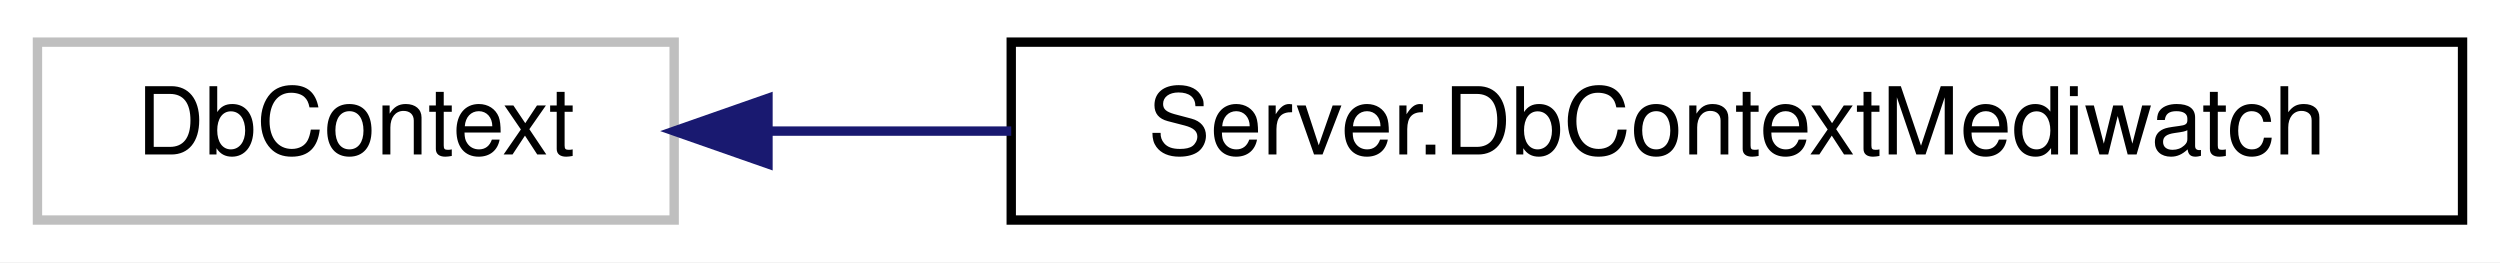
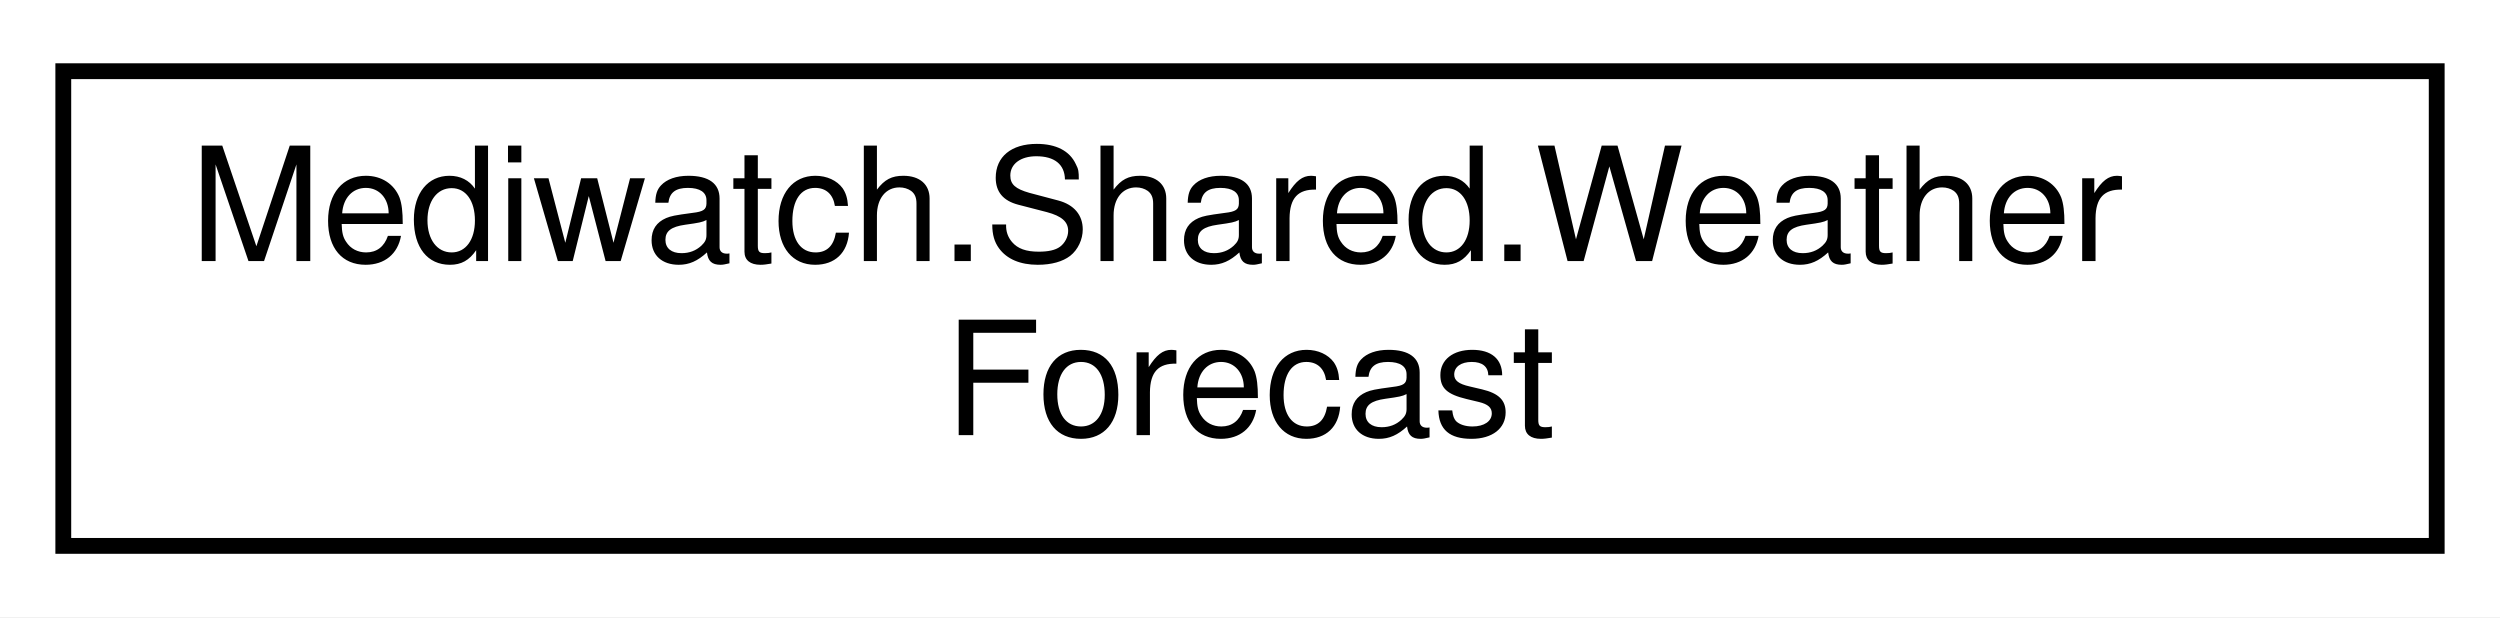
- <svg xmlns="http://www.w3.org/2000/svg" xmlns:xlink="http://www.w3.org/1999/xlink" width="267pt" height="28pt" viewBox="0.00 0.00 267.00 28.00">
-   <g id="graph0" class="graph" transform="scale(1 1) rotate(0) translate(4 24)">
-     <polygon fill="white" stroke="transparent" points="-4,4 -4,-24 263,-24 263,4 -4,4" />
+ <svg xmlns="http://www.w3.org/2000/svg" xmlns:xlink="http://www.w3.org/1999/xlink" width="158pt" height="39pt" viewBox="0.00 0.00 158.00 39.00">
+   <g id="graph0" class="graph" transform="scale(1 1) rotate(0) translate(4 35)">
+     <polygon fill="white" stroke="transparent" points="-4,4 -4,-35 154,-35 154,4 -4,4" />
    <g id="node1" class="node">
      <g id="a_node1">
-         <a xlink:title=" ">
-           <polygon fill="white" stroke="#bfbfbf" points="0,-0.5 0,-19.5 68,-19.5 68,-0.5 0,-0.5" />
-           <text text-anchor="middle" x="34" y="-7.5" font-family="Helvetica,sans-Serif" font-size="10.00">DbContext</text>
+         <a xlink:href="class_mediwatch_1_1_shared_1_1_weather_forecast.html" target="_top" xlink:title=" ">
+           <polygon fill="white" stroke="black" points="0,-0.5 0,-30.5 150,-30.5 150,-0.5 0,-0.5" />
+           <text text-anchor="start" x="8" y="-18.5" font-family="Helvetica,sans-Serif" font-size="10.00">Mediwatch.Shared.Weather</text>
+           <text text-anchor="middle" x="75" y="-7.5" font-family="Helvetica,sans-Serif" font-size="10.00">Forecast</text>
        </a>
      </g>
    </g>
-     <g id="node2" class="node">
-       <g id="a_node2">
-         <a xlink:href="class_server_1_1_db_context_mediwatch.html" target="_top" xlink:title=" ">
-           <polygon fill="white" stroke="black" points="104,-0.5 104,-19.5 259,-19.5 259,-0.5 104,-0.5" />
-           <text text-anchor="middle" x="181.5" y="-7.5" font-family="Helvetica,sans-Serif" font-size="10.00">Server.DbContextMediwatch</text>
-         </a>
-       </g>
-     </g>
-     <g id="edge1" class="edge">
-       <path fill="none" stroke="midnightblue" d="M78.06,-10C86.27,-10 95.1,-10 104,-10" />
-       <polygon fill="midnightblue" stroke="midnightblue" points="78.02,-6.5 68.02,-10 78.02,-13.5 78.02,-6.5" />
-     </g>
  </g>
</svg>
